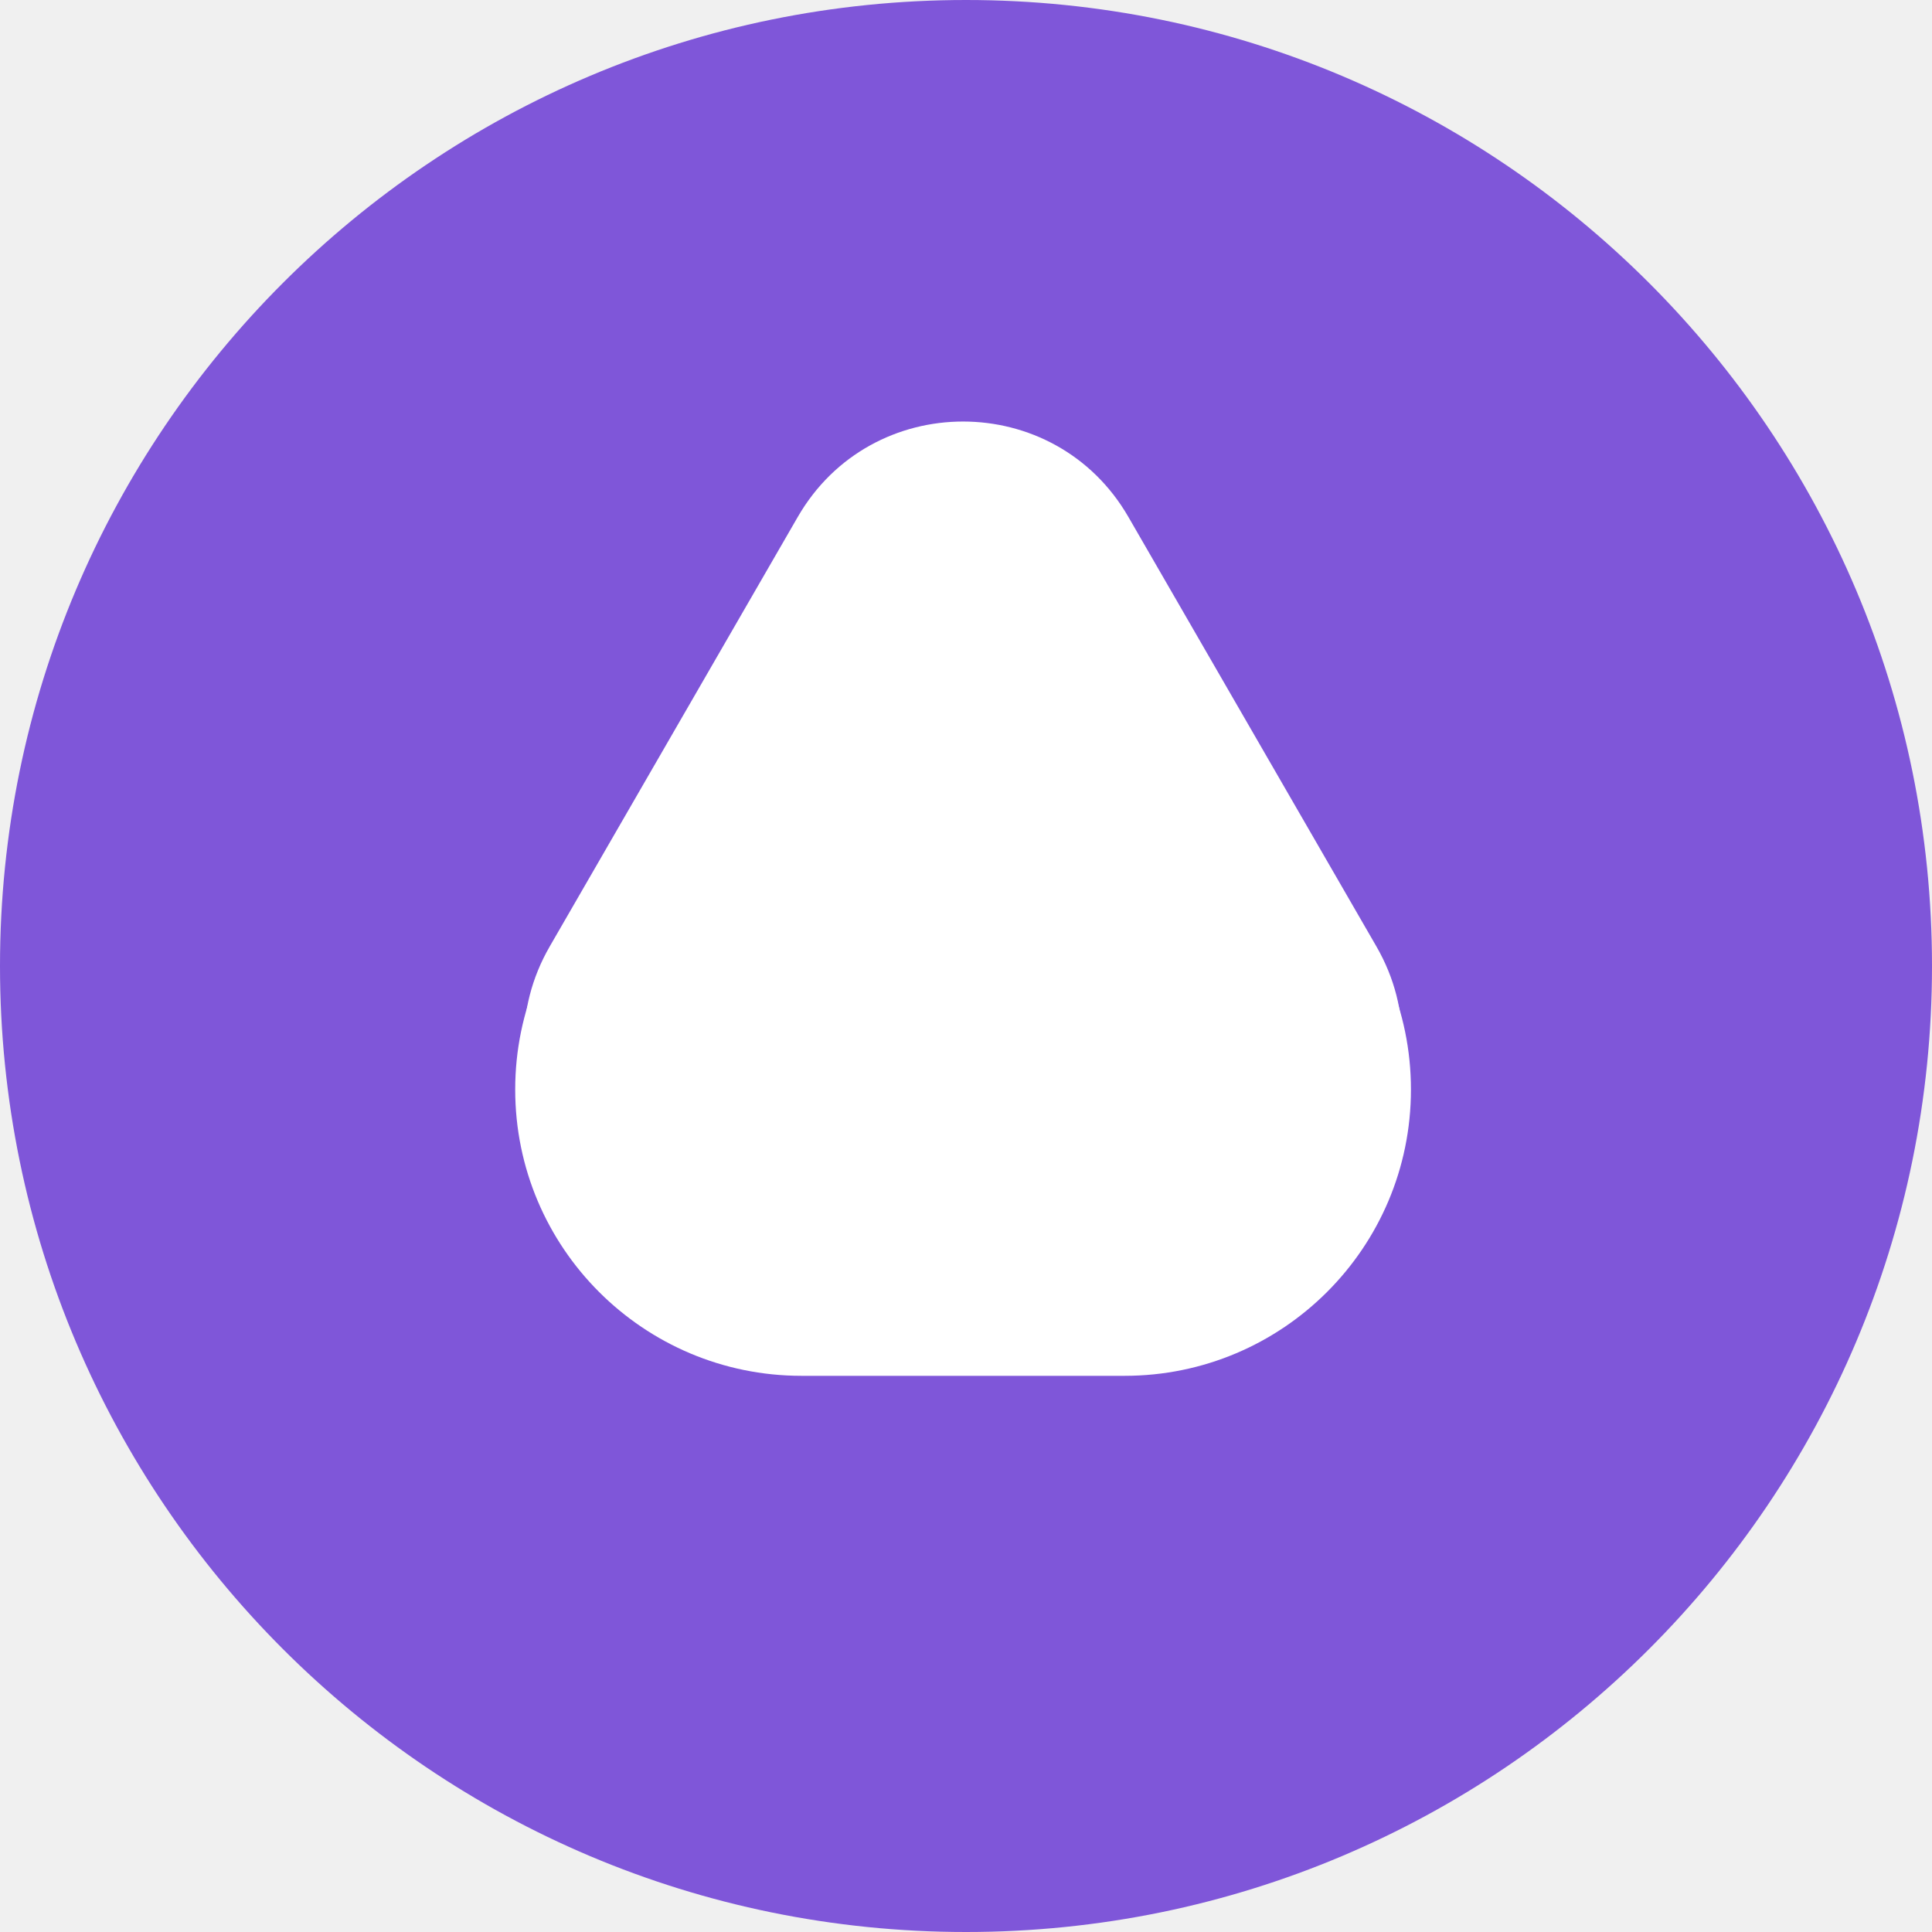
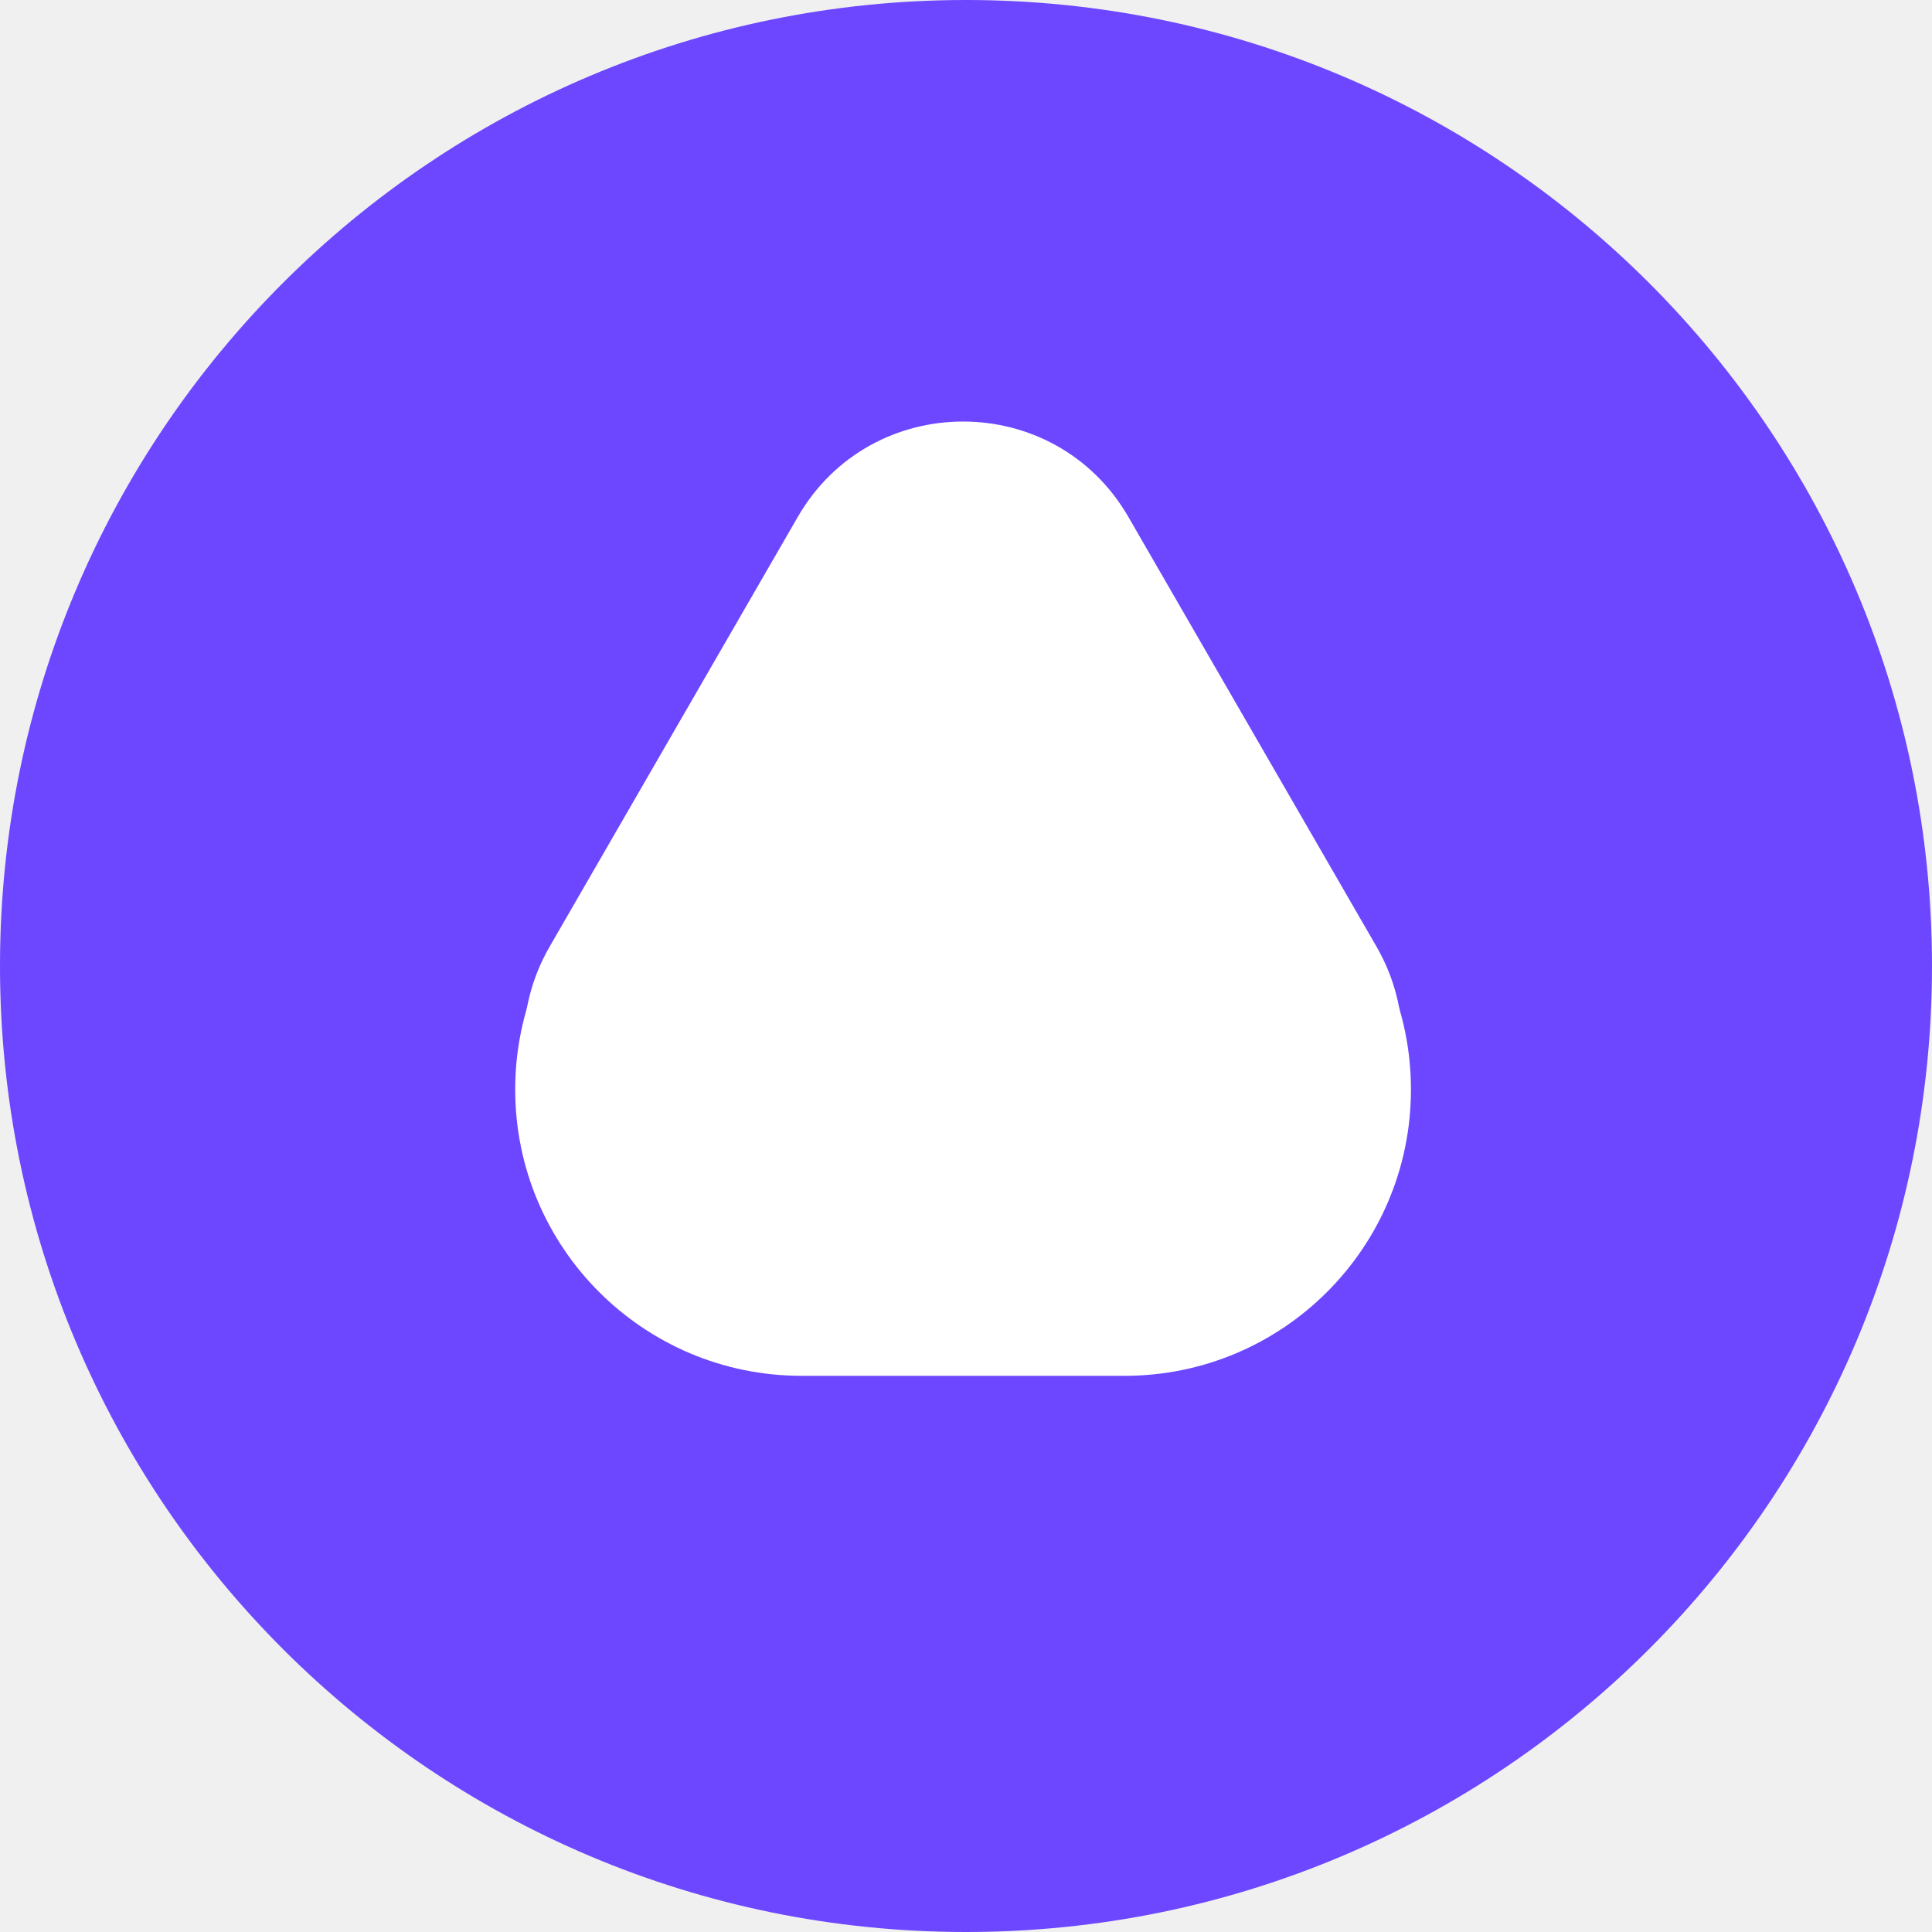
- <svg xmlns="http://www.w3.org/2000/svg" width="32" height="32" viewBox="0 0 330 330" fill="none">
-   <circle cx="165" cy="165" r="165" fill="#7F56D9" />
-   <path d="M136.262 88.3C148.812 66.567 180.188 66.567 192.738 88.3L235.095 161.65C247.646 183.383 231.958 210.55 206.857 210.55H122.143C97.042 210.55 81.355 183.383 93.905 161.65L136.262 88.3Z" fill="white" />
-   <path d="M88 186.1C88 159.093 109.898 137.2 136.91 137.2H192.09C219.102 137.2 241 159.093 241 186.1C241 213.107 219.102 235 192.09 235H136.91C109.898 235 88 213.107 88 186.1Z" fill="white" />
+ <svg xmlns="http://www.w3.org/2000/svg" width="330" height="330" viewBox="0 0 330 330" role="img" aria-label="SympleHost">
+   <circle cx="165" cy="165" r="165" fill="#6C47FF" />
+   <path d="M136.262 88.3C148.812 66.567 180.188 66.567 192.738 88.3L235.095 161.65C247.646 183.383 231.958 210.55 206.857 210.55H122.143C97.042 210.55 81.355 183.383 93.905 161.65L136.262 88.3Z" fill="#fff" />
+   <path d="M88 186.1C88 159.093 109.898 137.2 136.91 137.2H192.09C219.102 137.2 241 159.093 241 186.1C241 213.107 219.102 235 192.09 235H136.91C109.898 235 88 213.107 88 186.1Z" fill="#fff" />
</svg>
